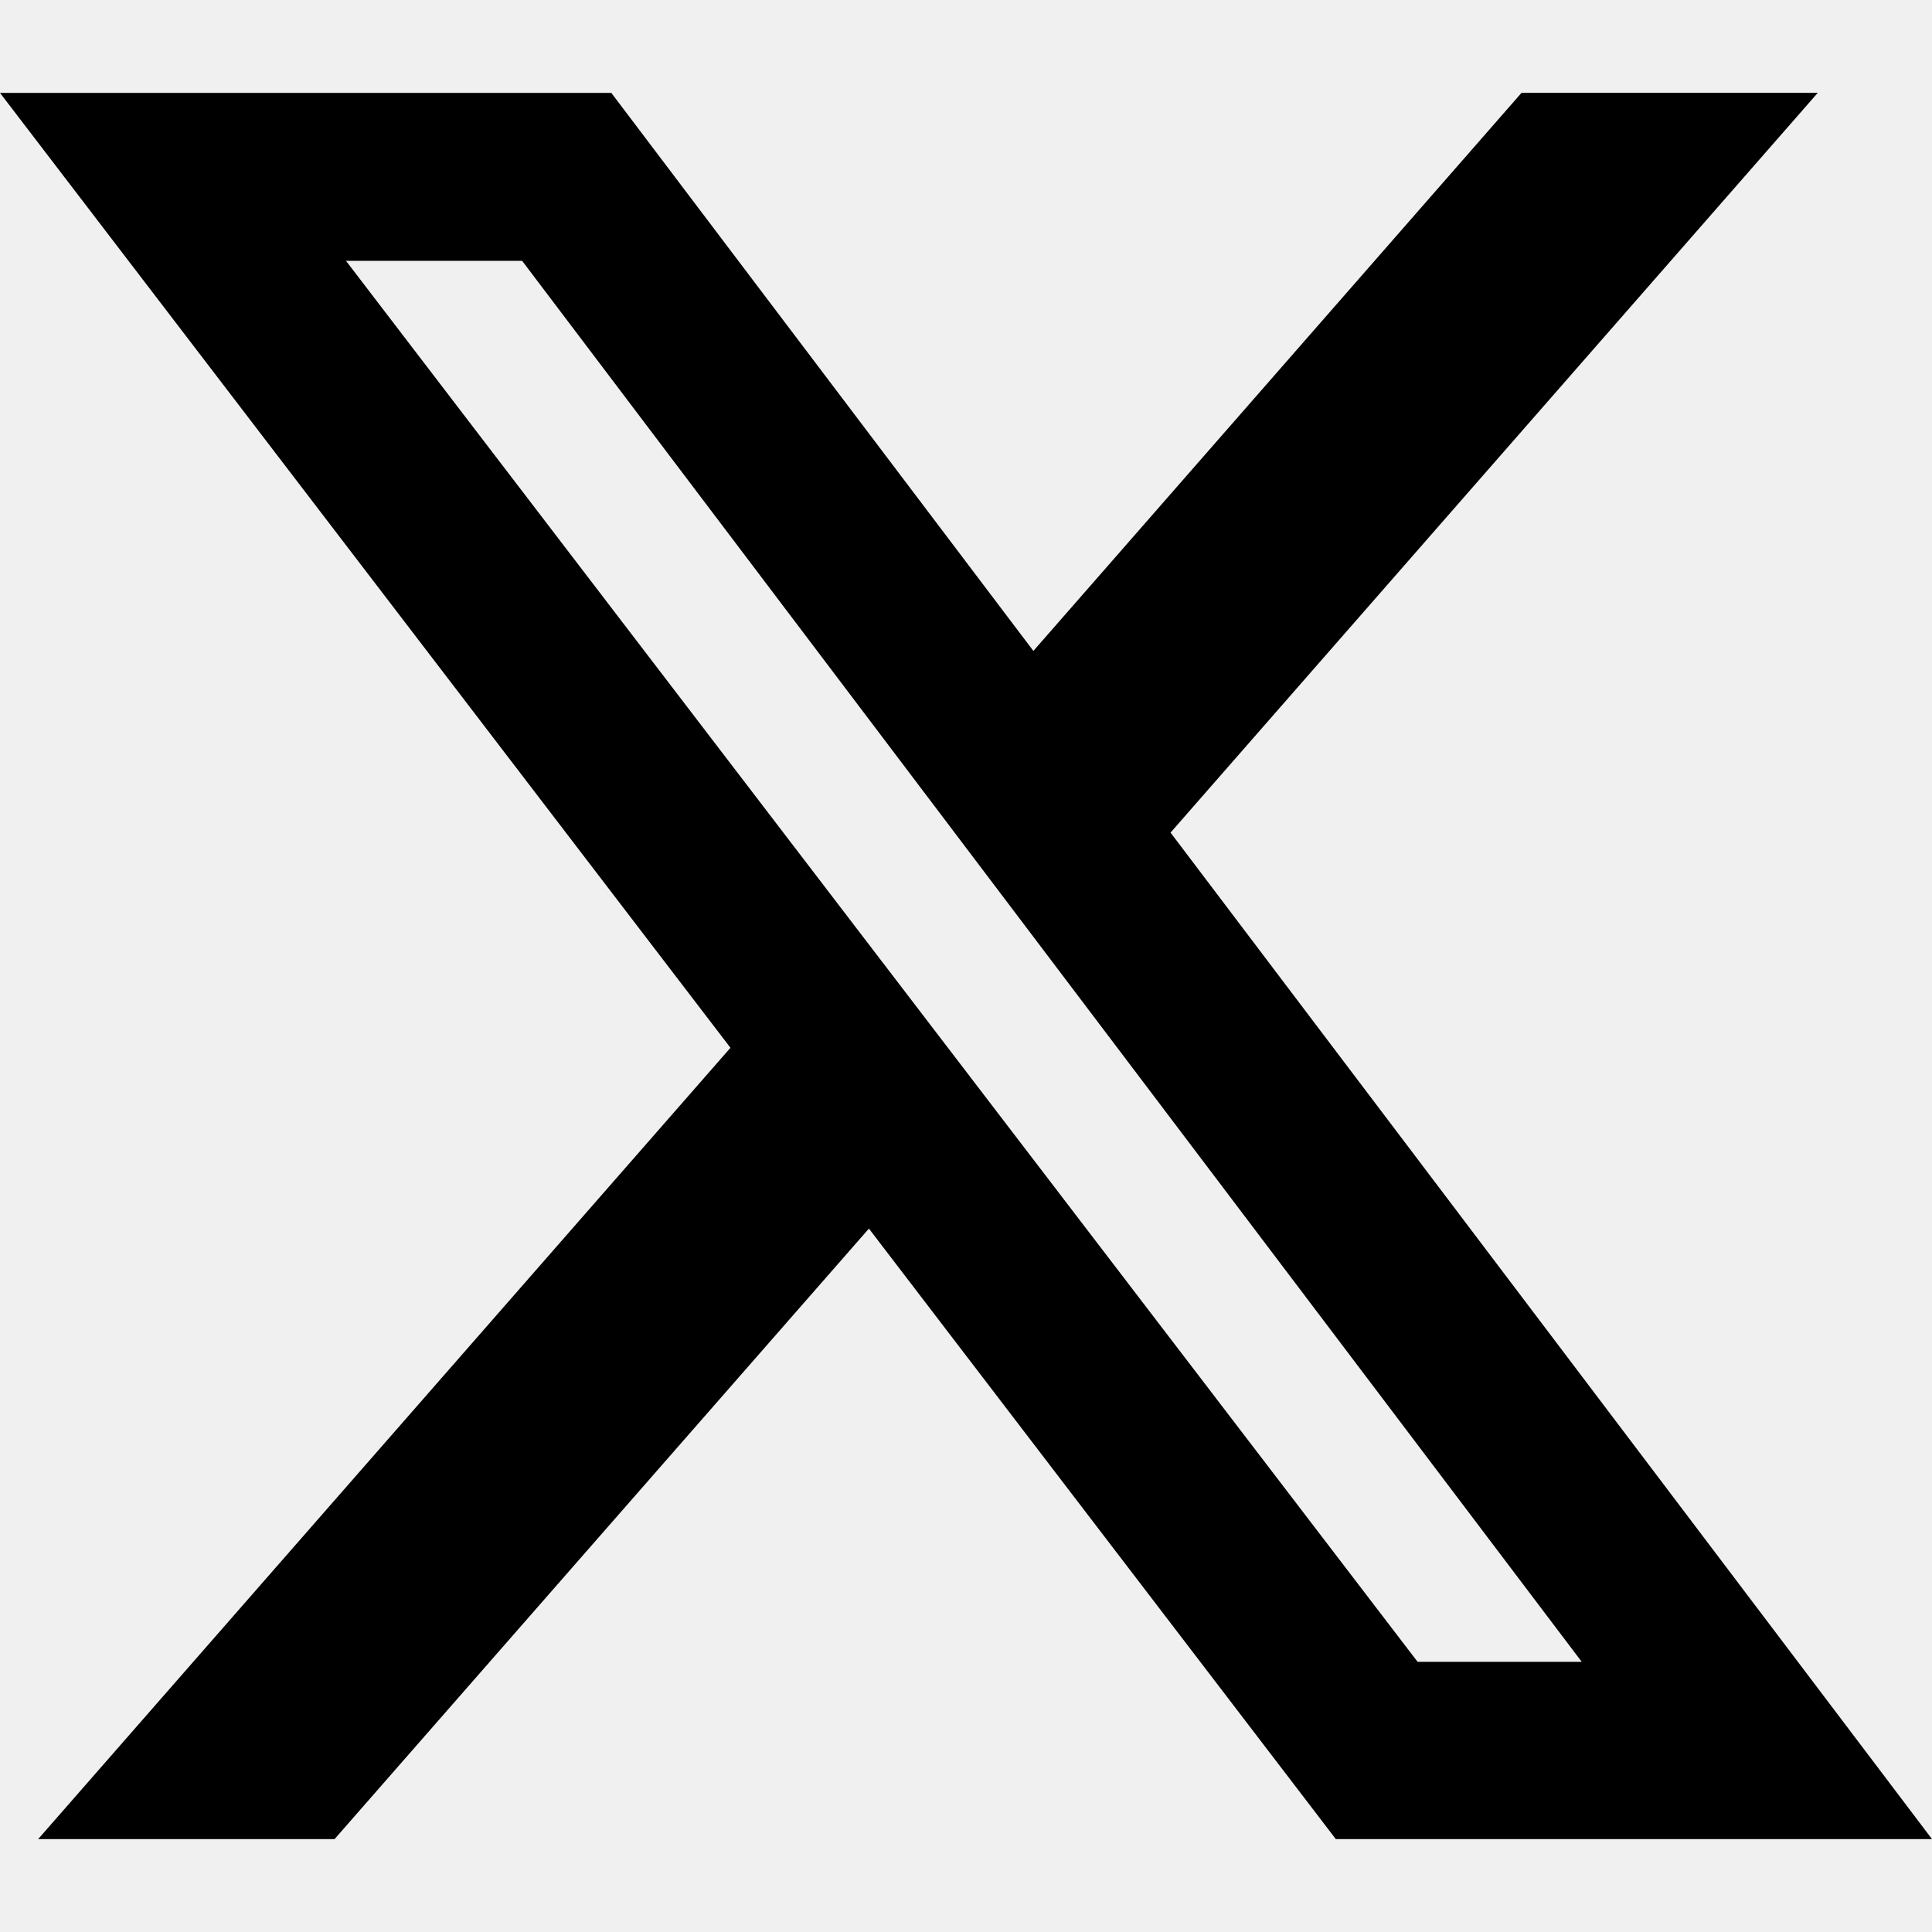
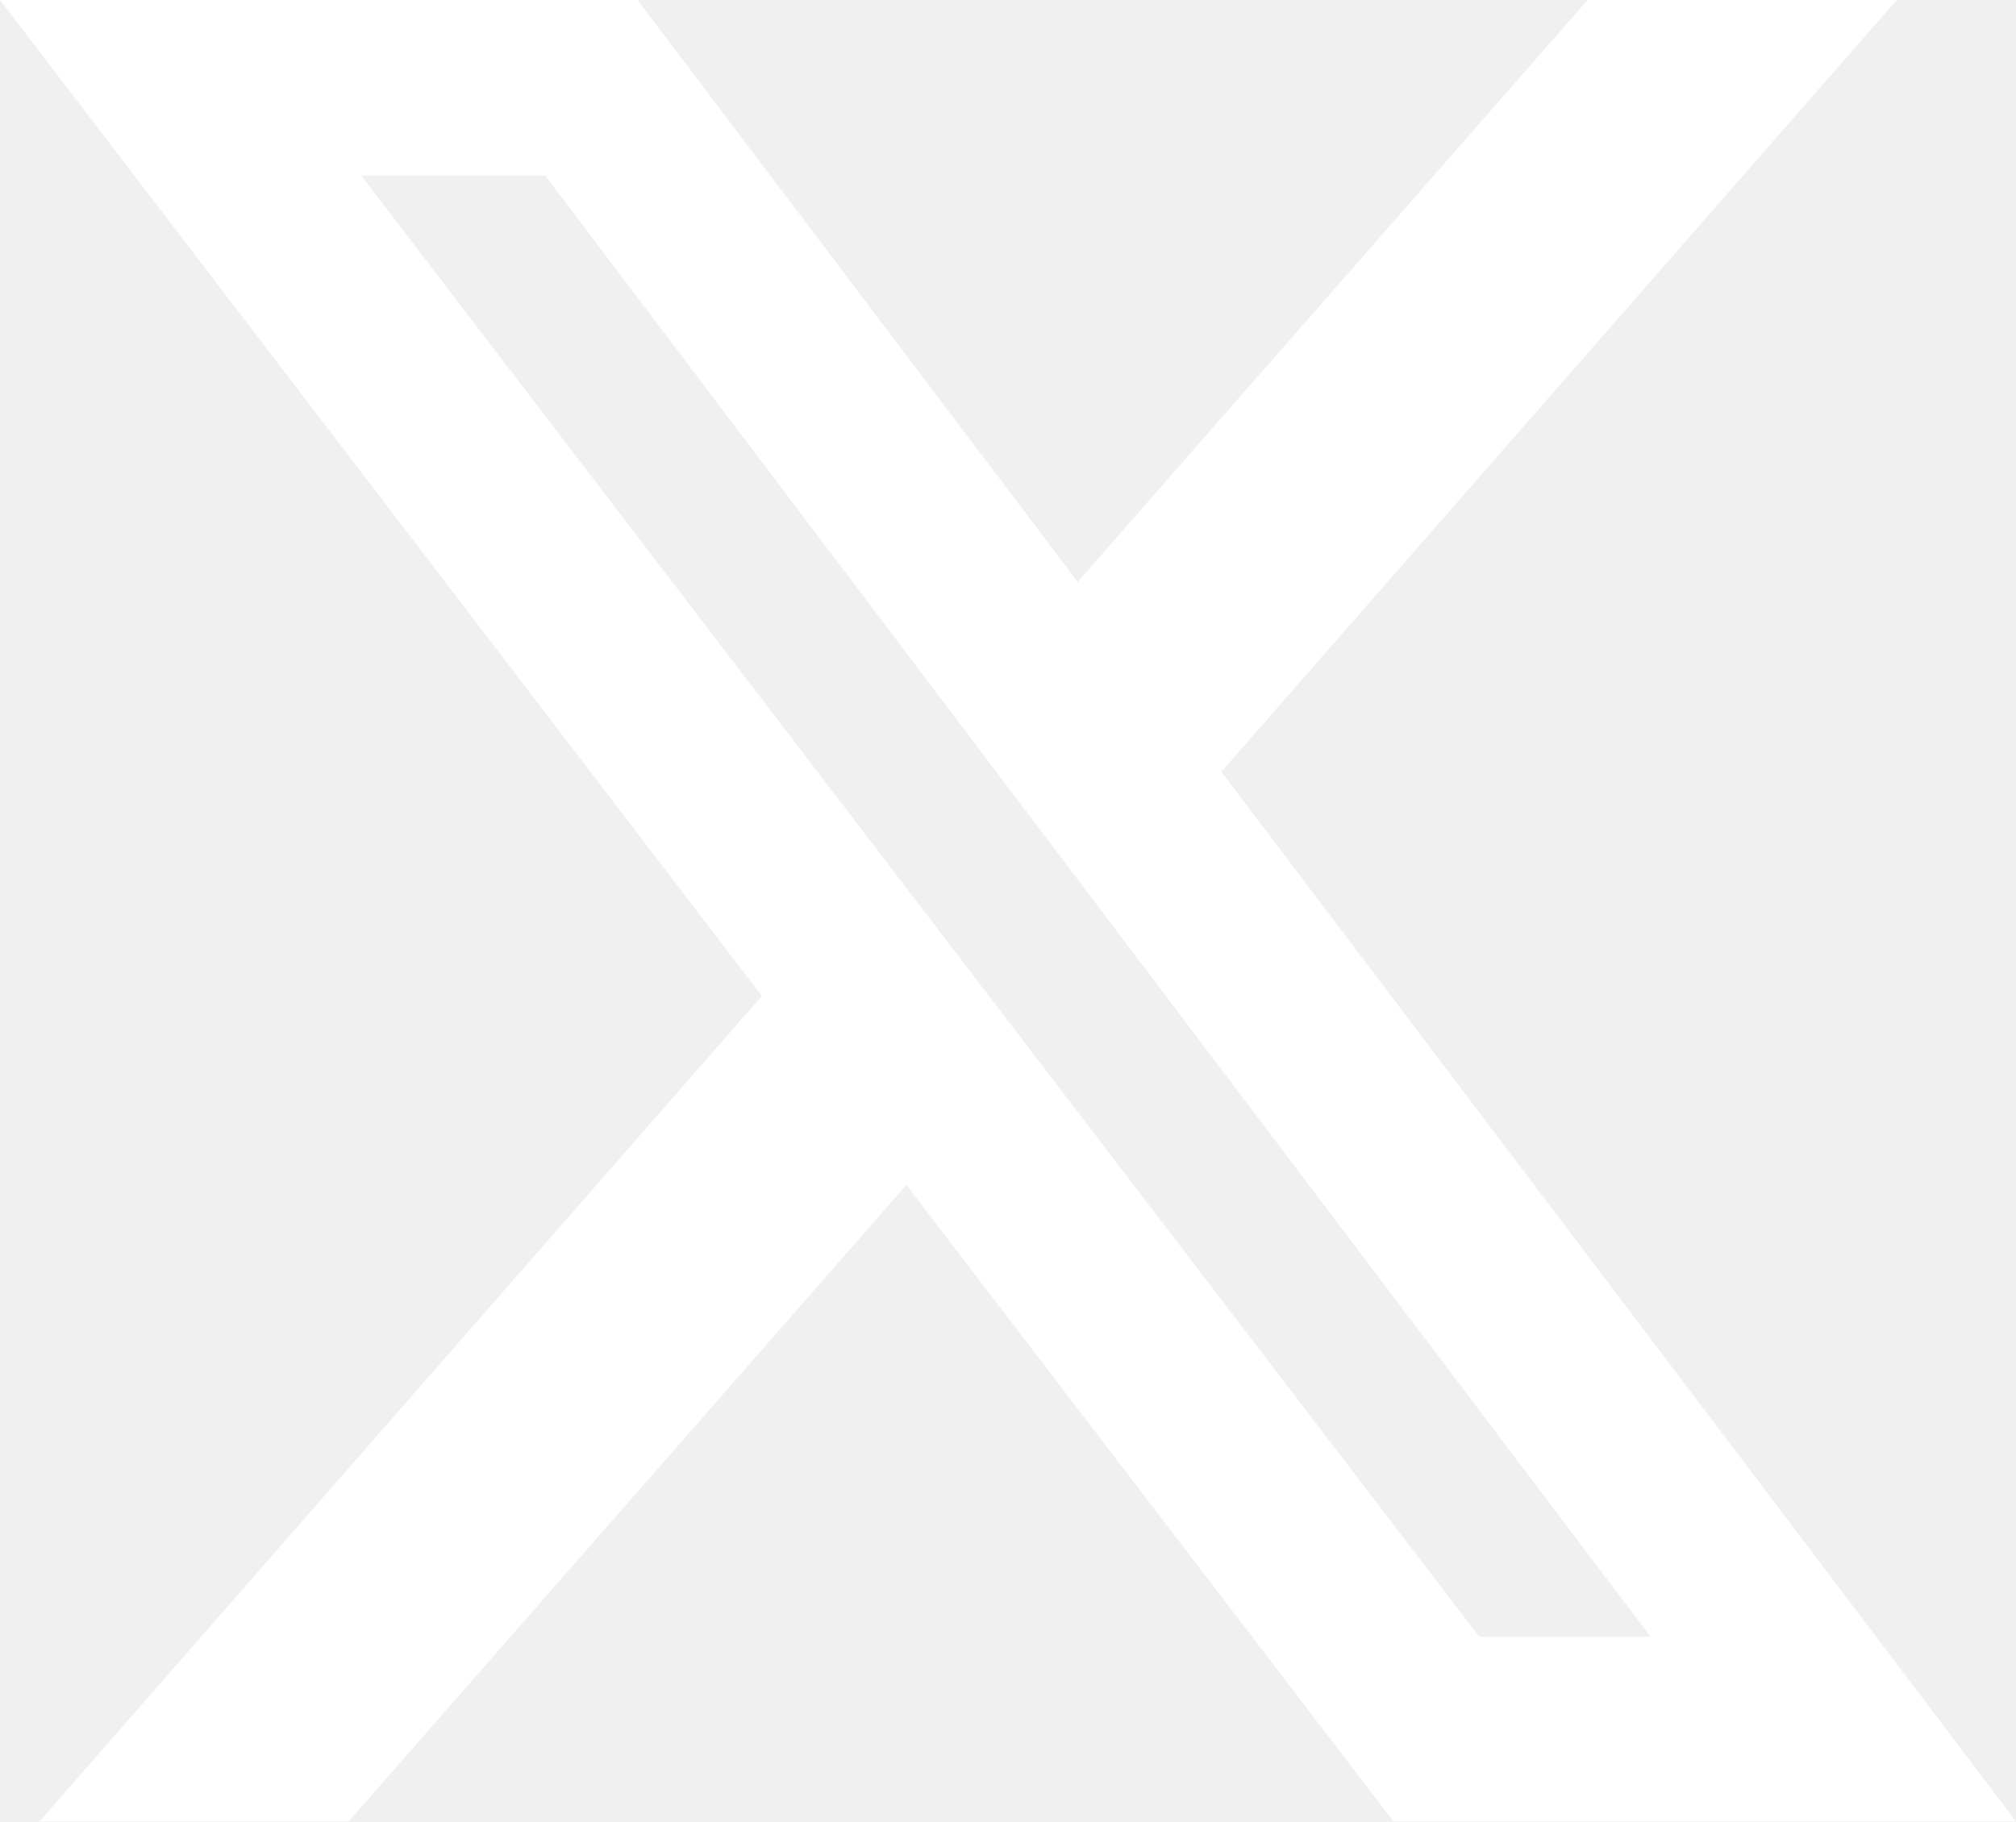
- <svg xmlns="http://www.w3.org/2000/svg" role="img" viewBox="0 0 24 24">
-   <path d="M18.901 1.153h3.68l-8.04 9.19L24 22.846h-7.406l-5.8-7.584-6.638 7.584H.474l8.6-9.83L0 1.154h7.594l5.243 6.932ZM17.61 20.644h2.039L6.486 3.24H4.298Z" />
+ <svg xmlns="http://www.w3.org/2000/svg" id="_レイヤー_1" data-name="レイヤー 1" viewBox="0 0 24 21.69">
+   <defs>
+     <style>
+       .cls-1 {
+         fill: #fff;
+         stroke-width: 0px;
+       }
+     </style>
+   </defs>
+   <path class="cls-1" d="M18.9,0h3.68l-8.04,9.19,9.46,12.5h-7.41l-5.8-7.58-6.64,7.58H.47l8.6-9.83L0,0h7.59l5.24,6.93L18.9,0ZM17.61,19.49h2.04L6.49,2.09h-2.19l13.31,17.4Z" />
</svg>
